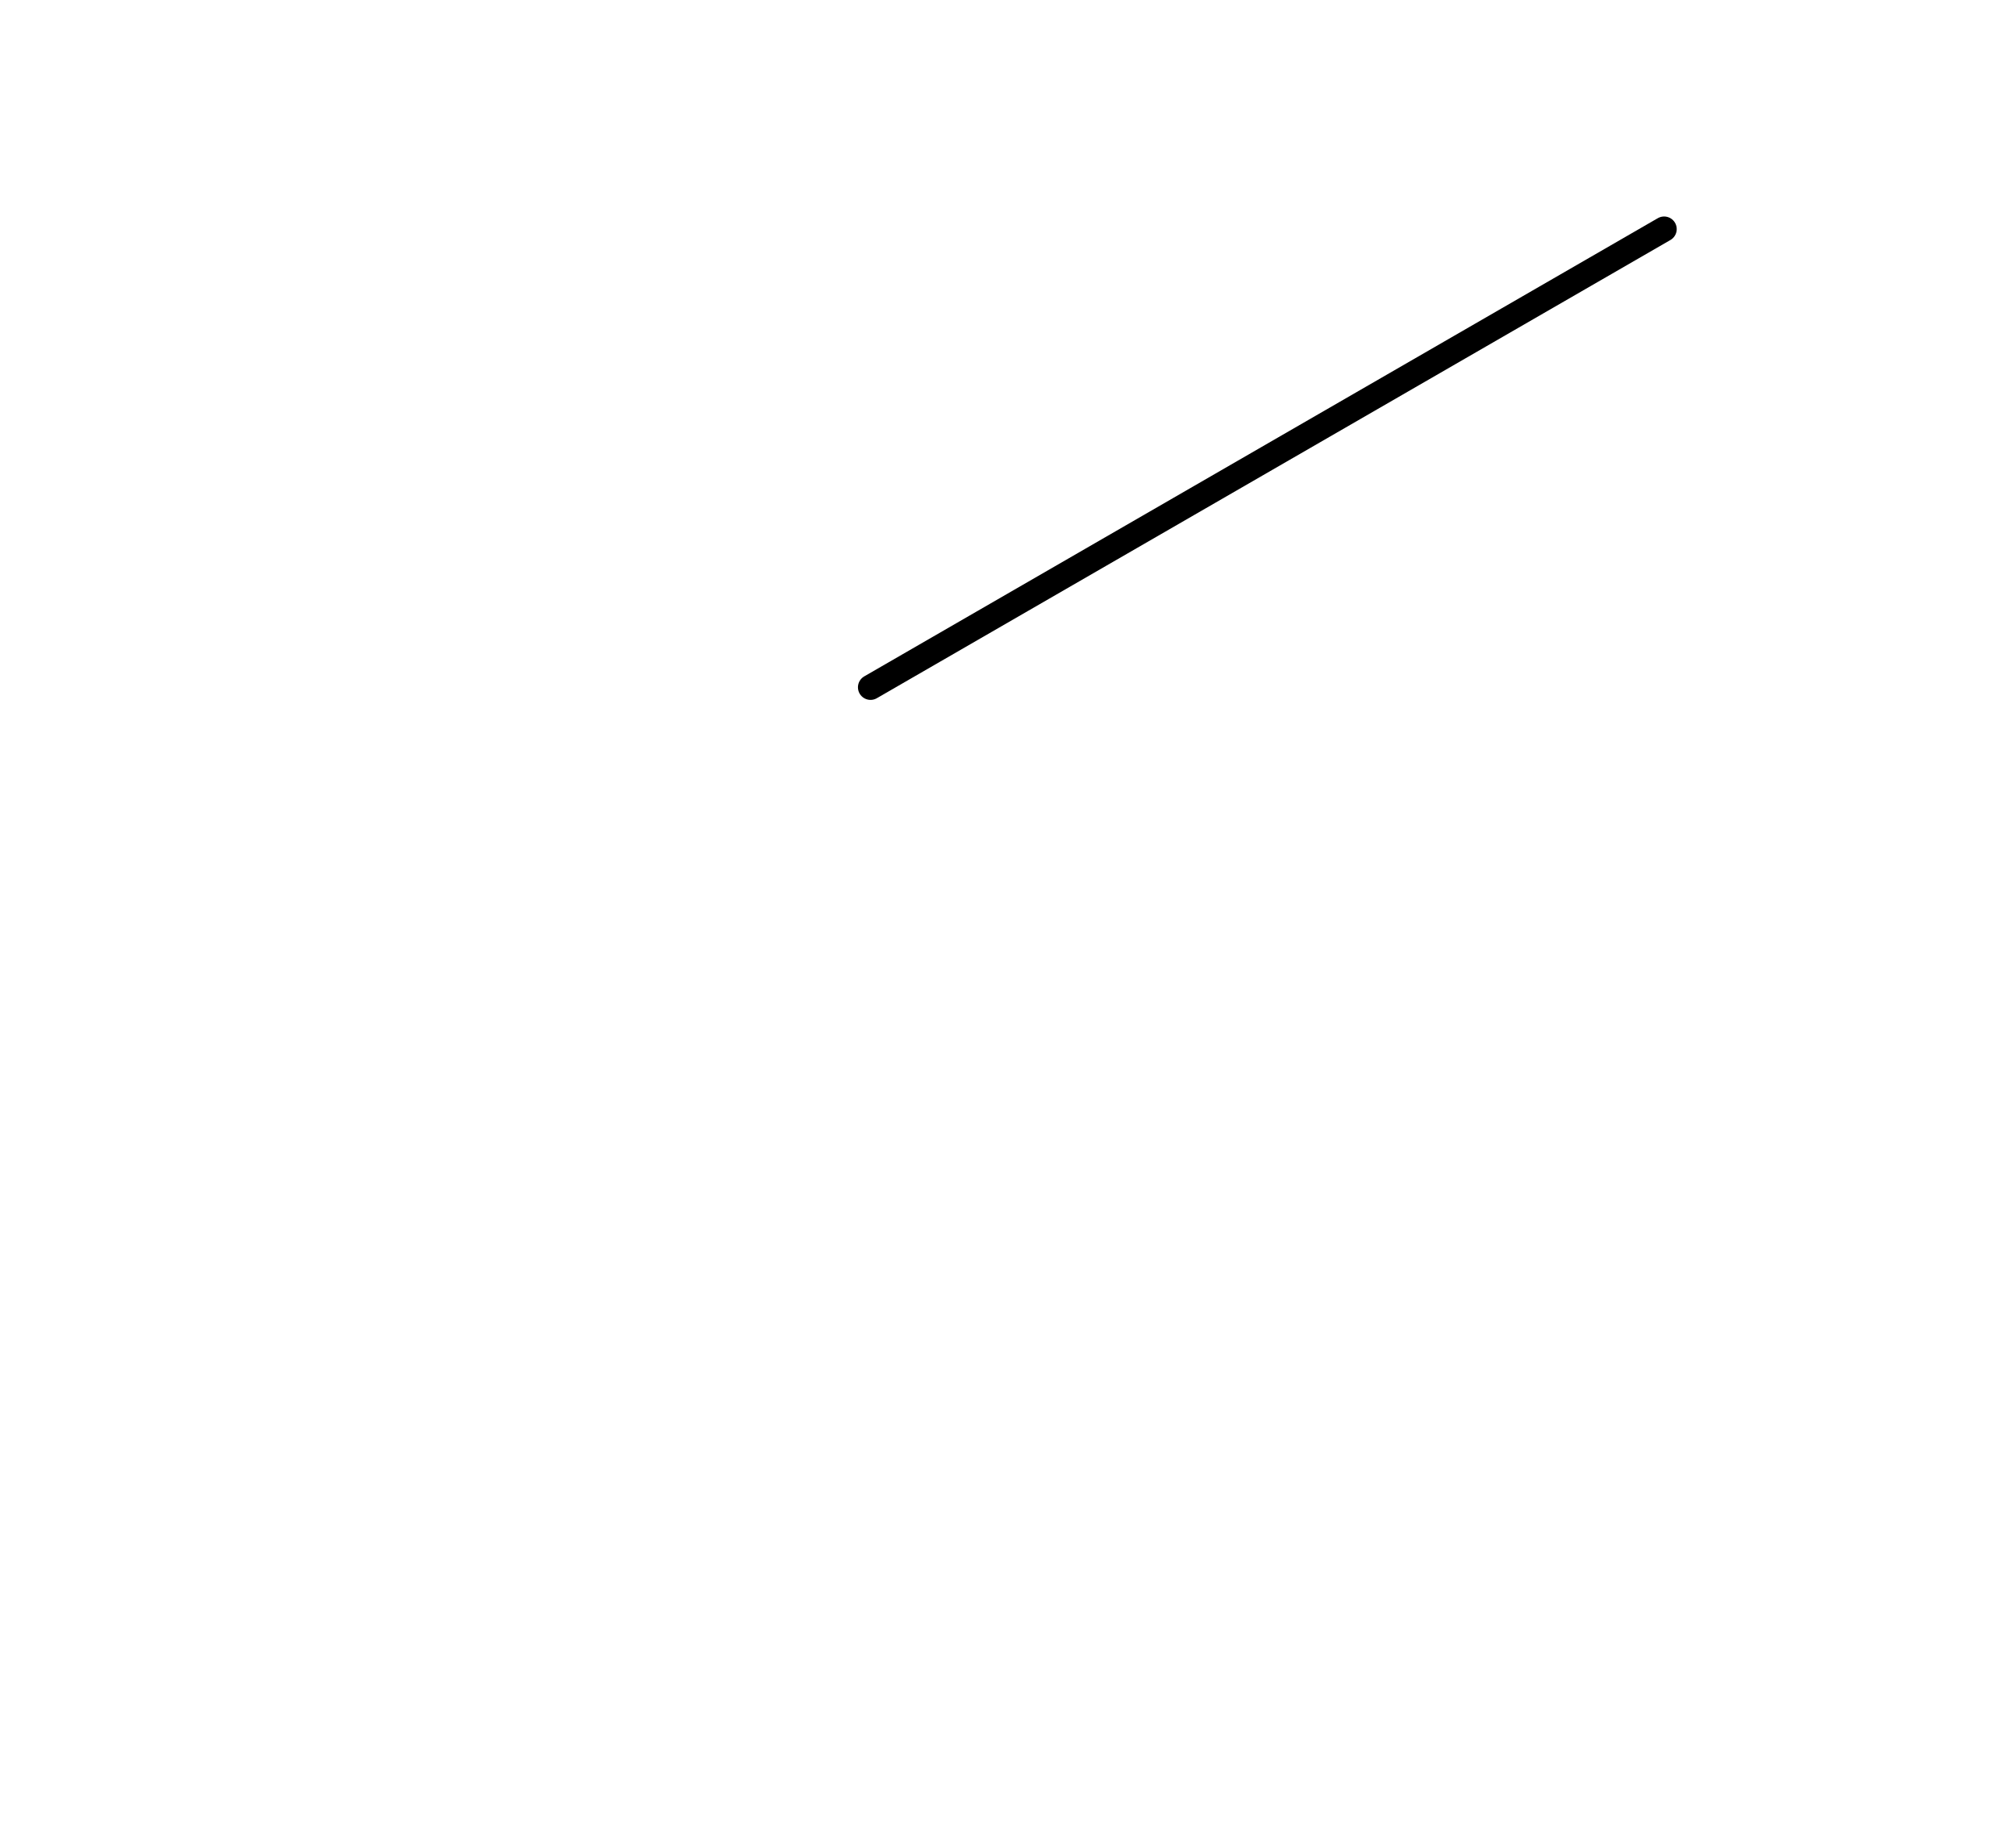
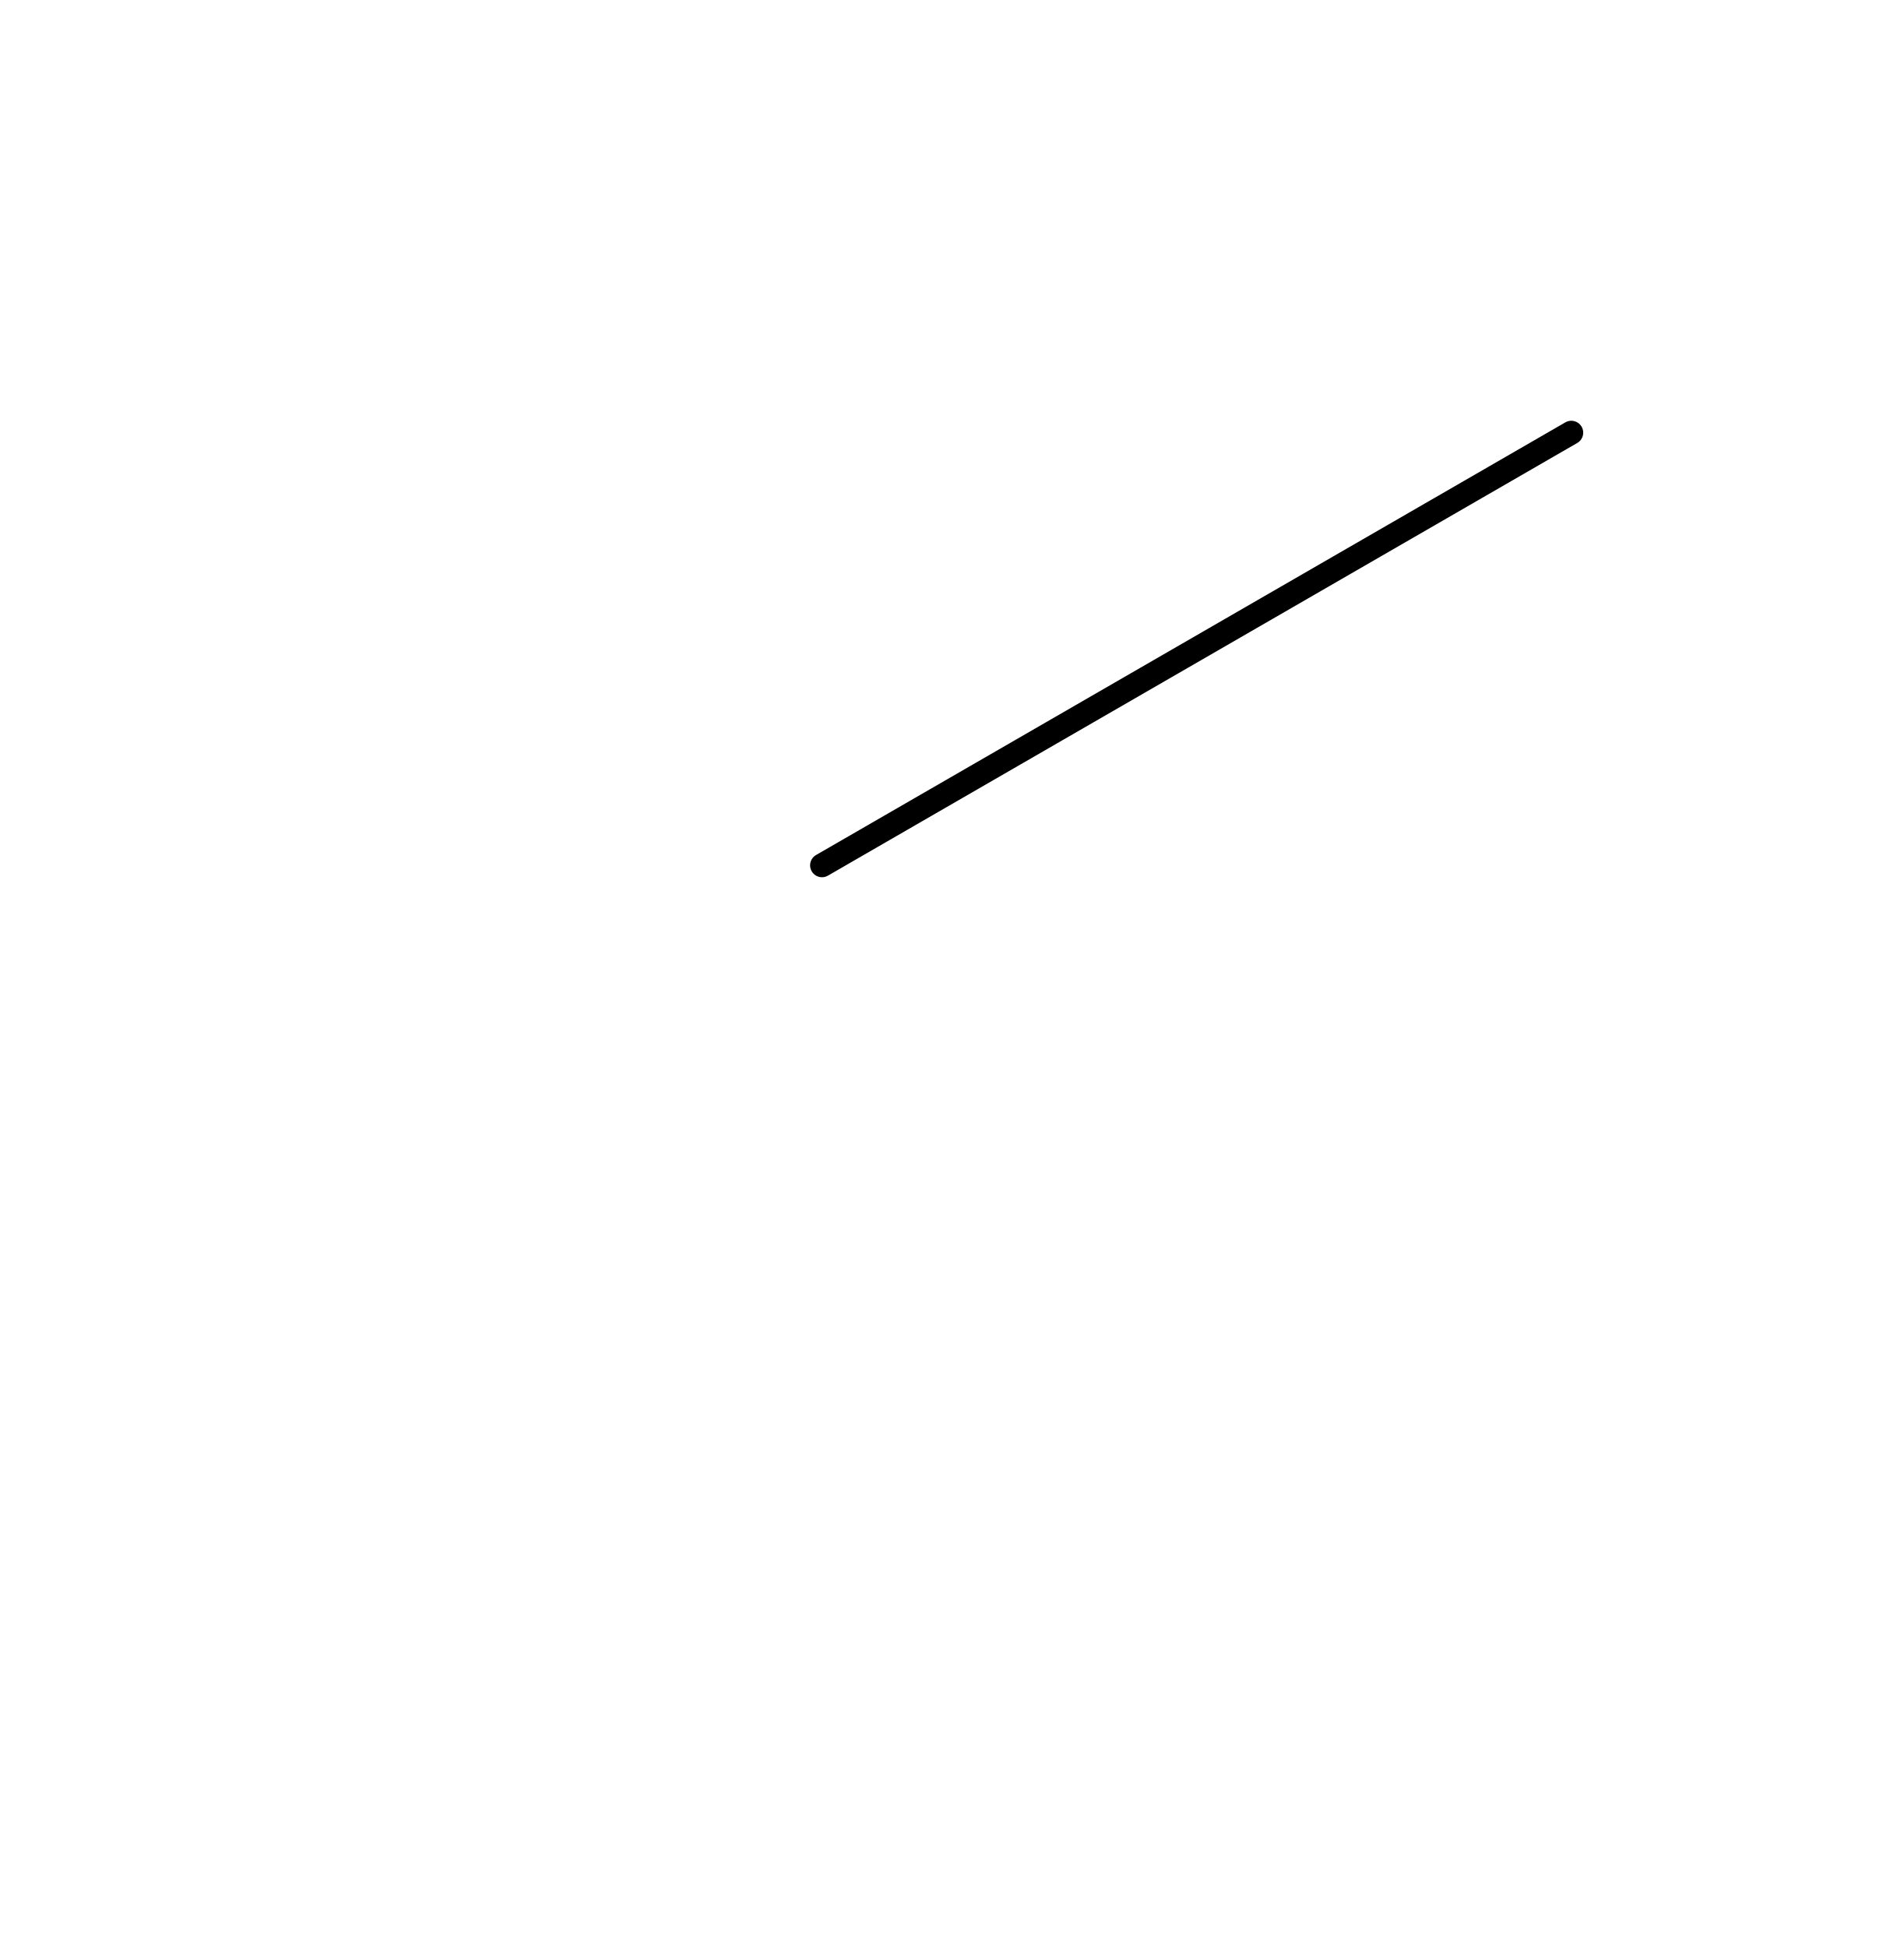
- <svg class="outline" viewBox="-1.9 -1.5 4.4 4" role="img" aria-label="D" fill="none" stroke="currentColor" stroke-width="0.055" stroke-linecap="round" stroke-linejoin="round">
+ <svg class="outline" viewBox="-1.9 -2 4.4 4.5" role="img" aria-label="D" fill="none" stroke="currentColor" stroke-width="0.055" stroke-linecap="round" stroke-linejoin="round">
  <path d="M0 0 L1.732 -1" />
</svg>
